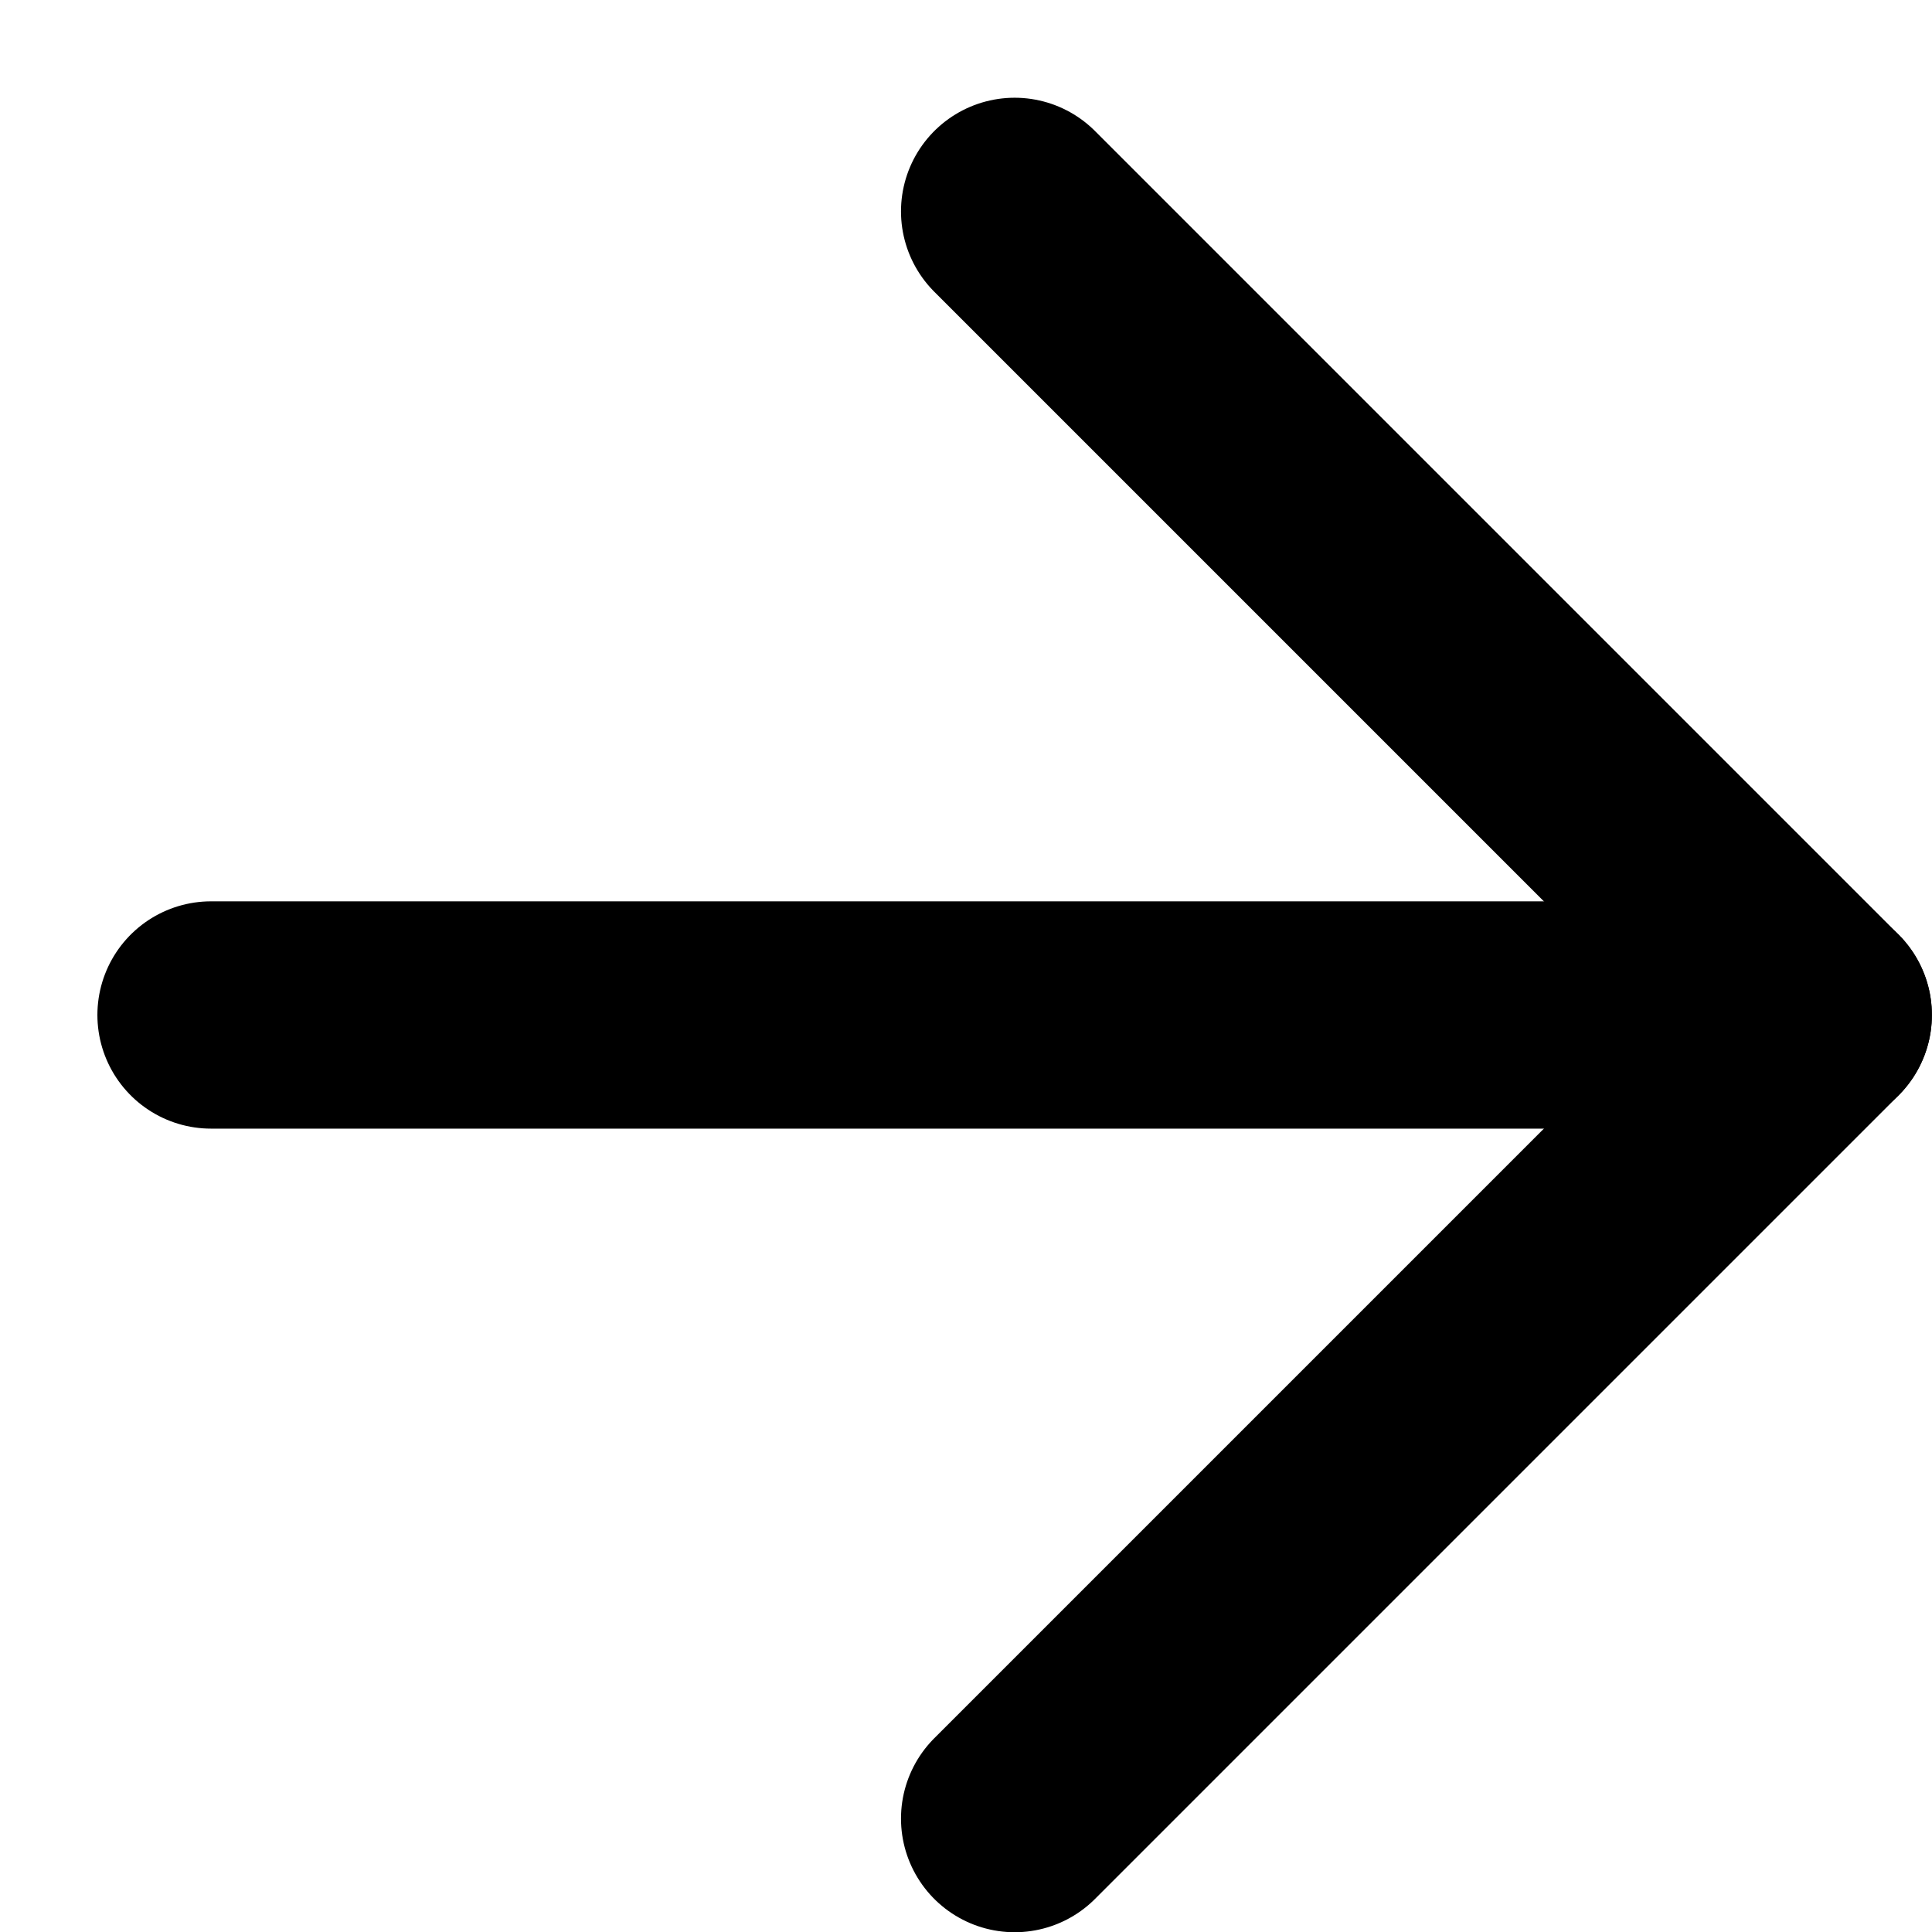
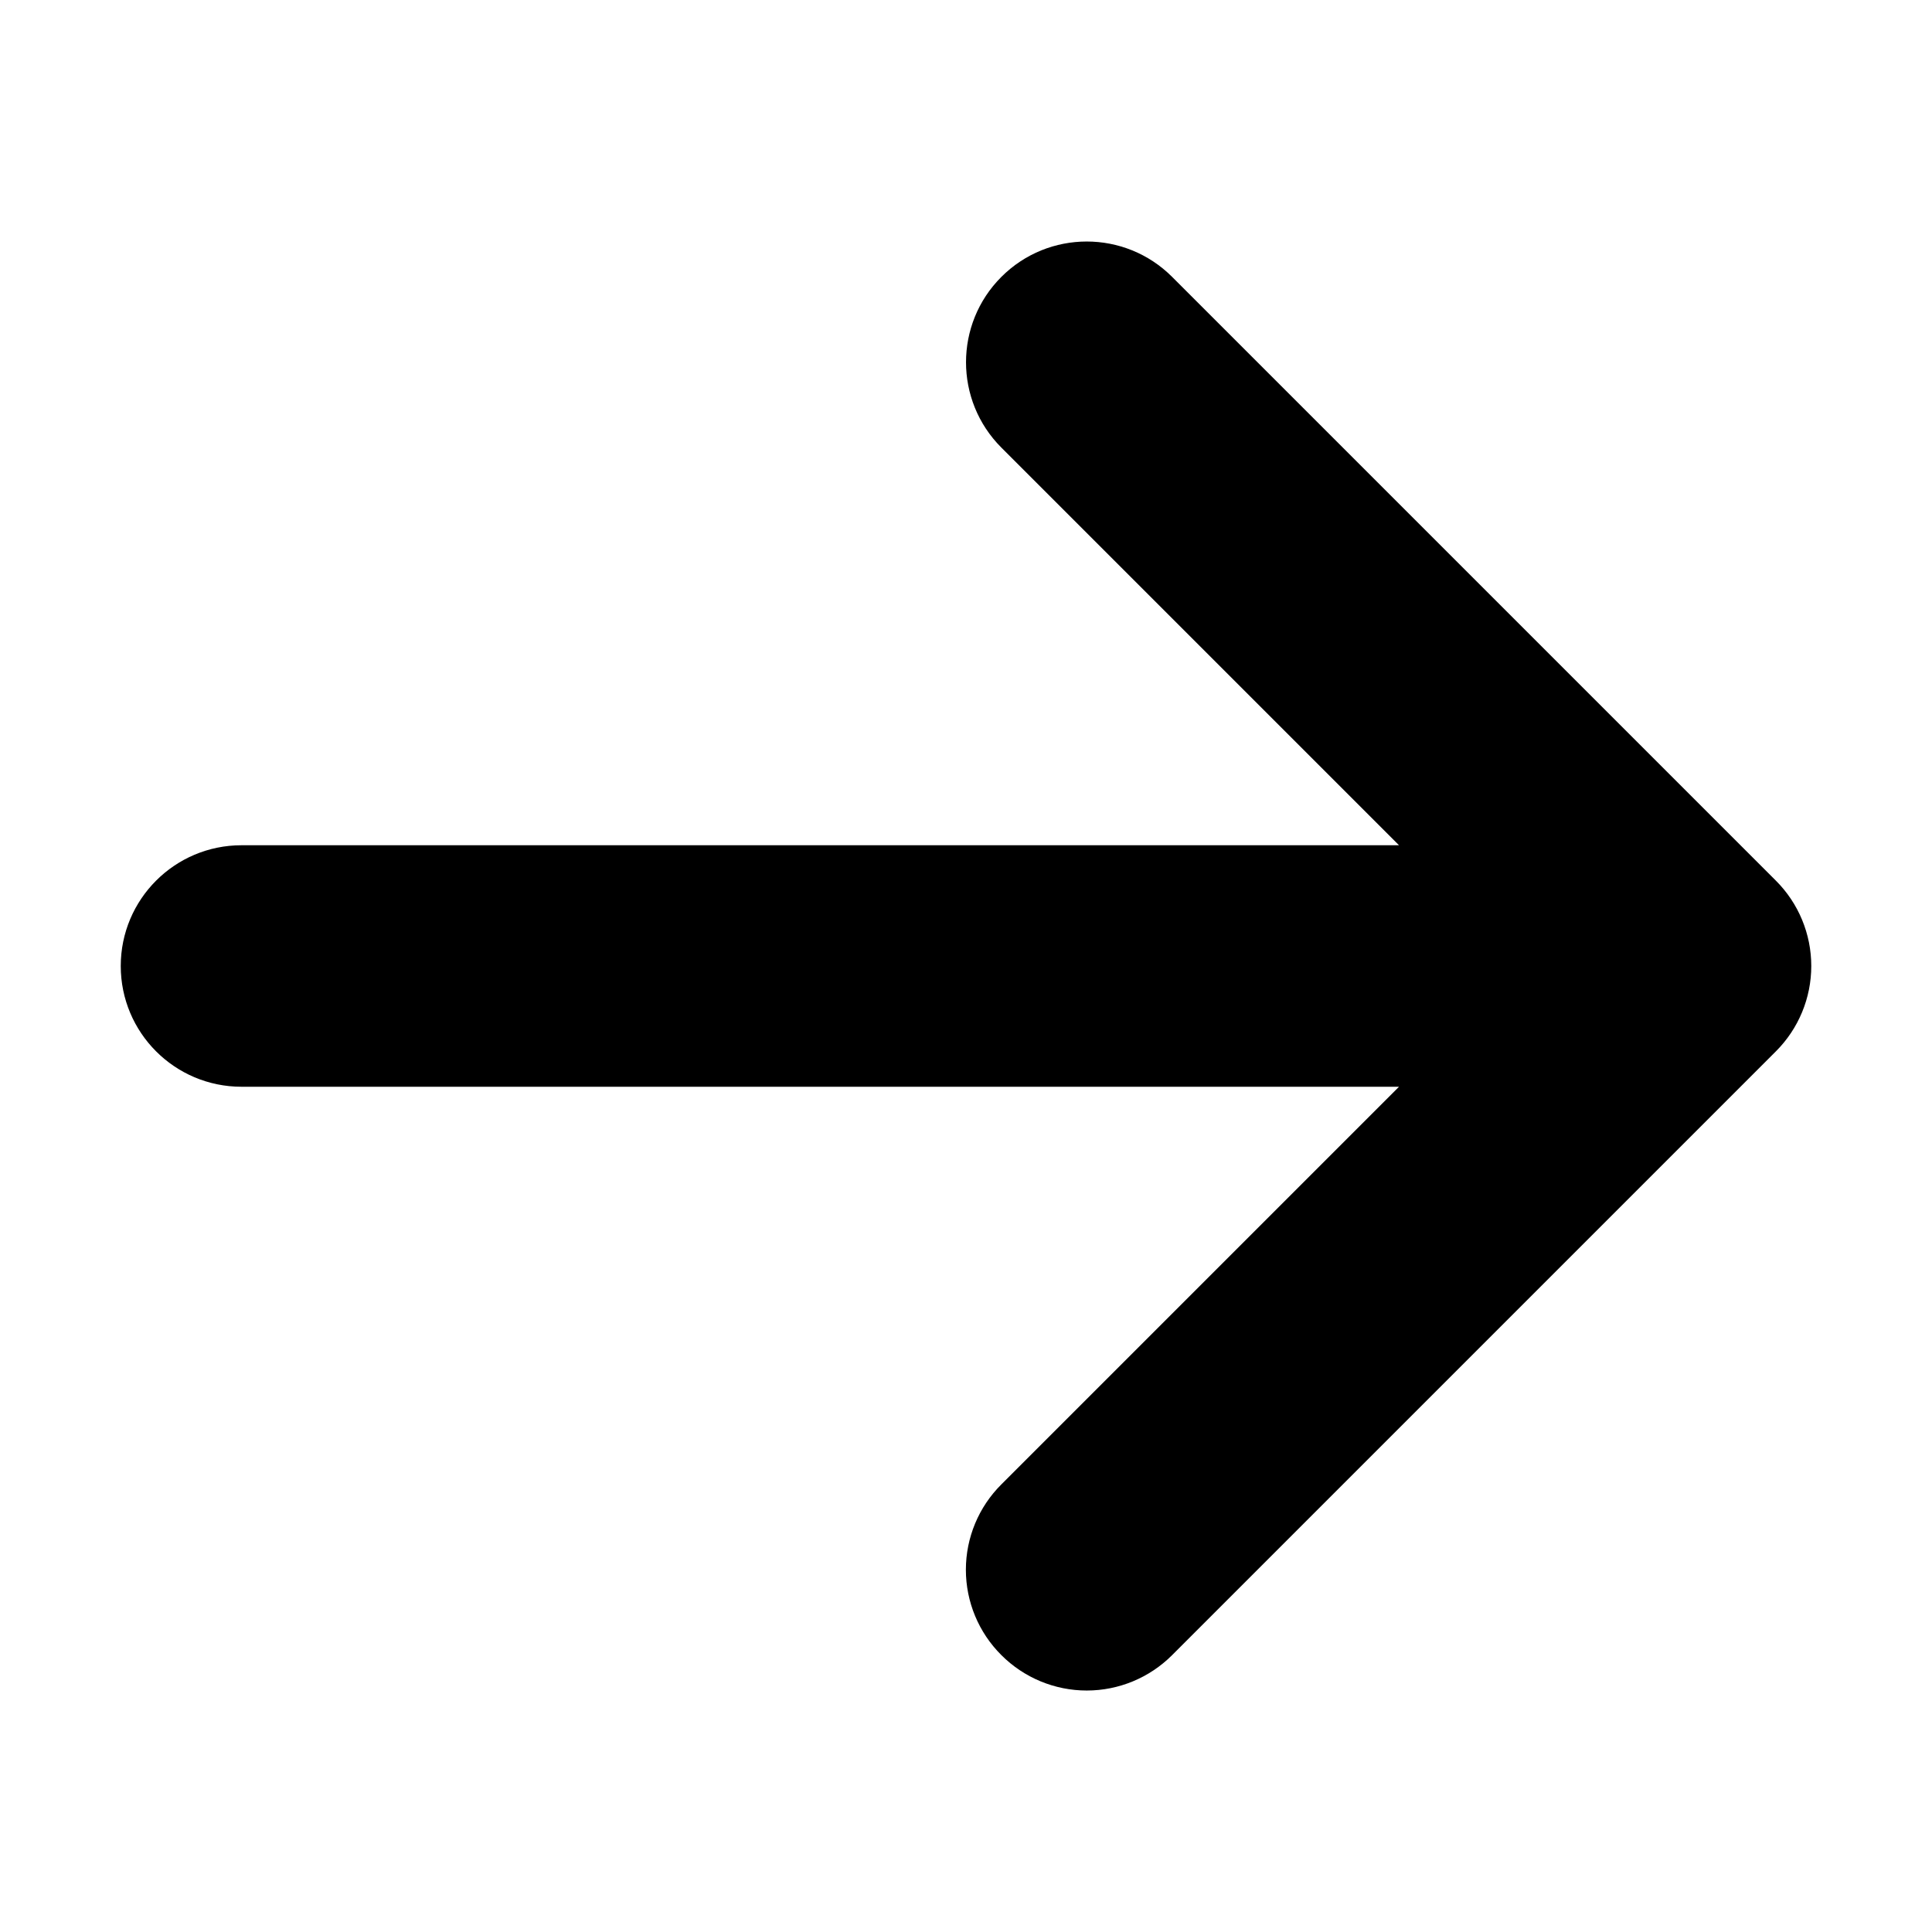
- <svg xmlns="http://www.w3.org/2000/svg" width="17" height="17" viewBox="0 0 17 17" fill="none">
-   <path d="M1.857 8.931L15.999 8.931" stroke="black" stroke-width="2" stroke-linecap="round" stroke-linejoin="round" />
-   <path d="M8.928 1.86L15.999 8.931L8.928 16.002" stroke="black" stroke-width="2" stroke-linecap="round" stroke-linejoin="round" />
+ <svg xmlns="http://www.w3.org/2000/svg" width="1em" height="1em" viewBox="0 0 16 16" fill="#000">
+   <path d="m9.707 13.707l5-5a.999.999 0 0 0 0-1.414l-5-5a.999.999 0 1 0-1.414 1.414L11.586 7H2a1 1 0 0 0 0 2h9.586l-3.293 3.293a.997.997 0 0 0 0 1.414a.999.999 0 0 0 1.414 0" />
</svg>
